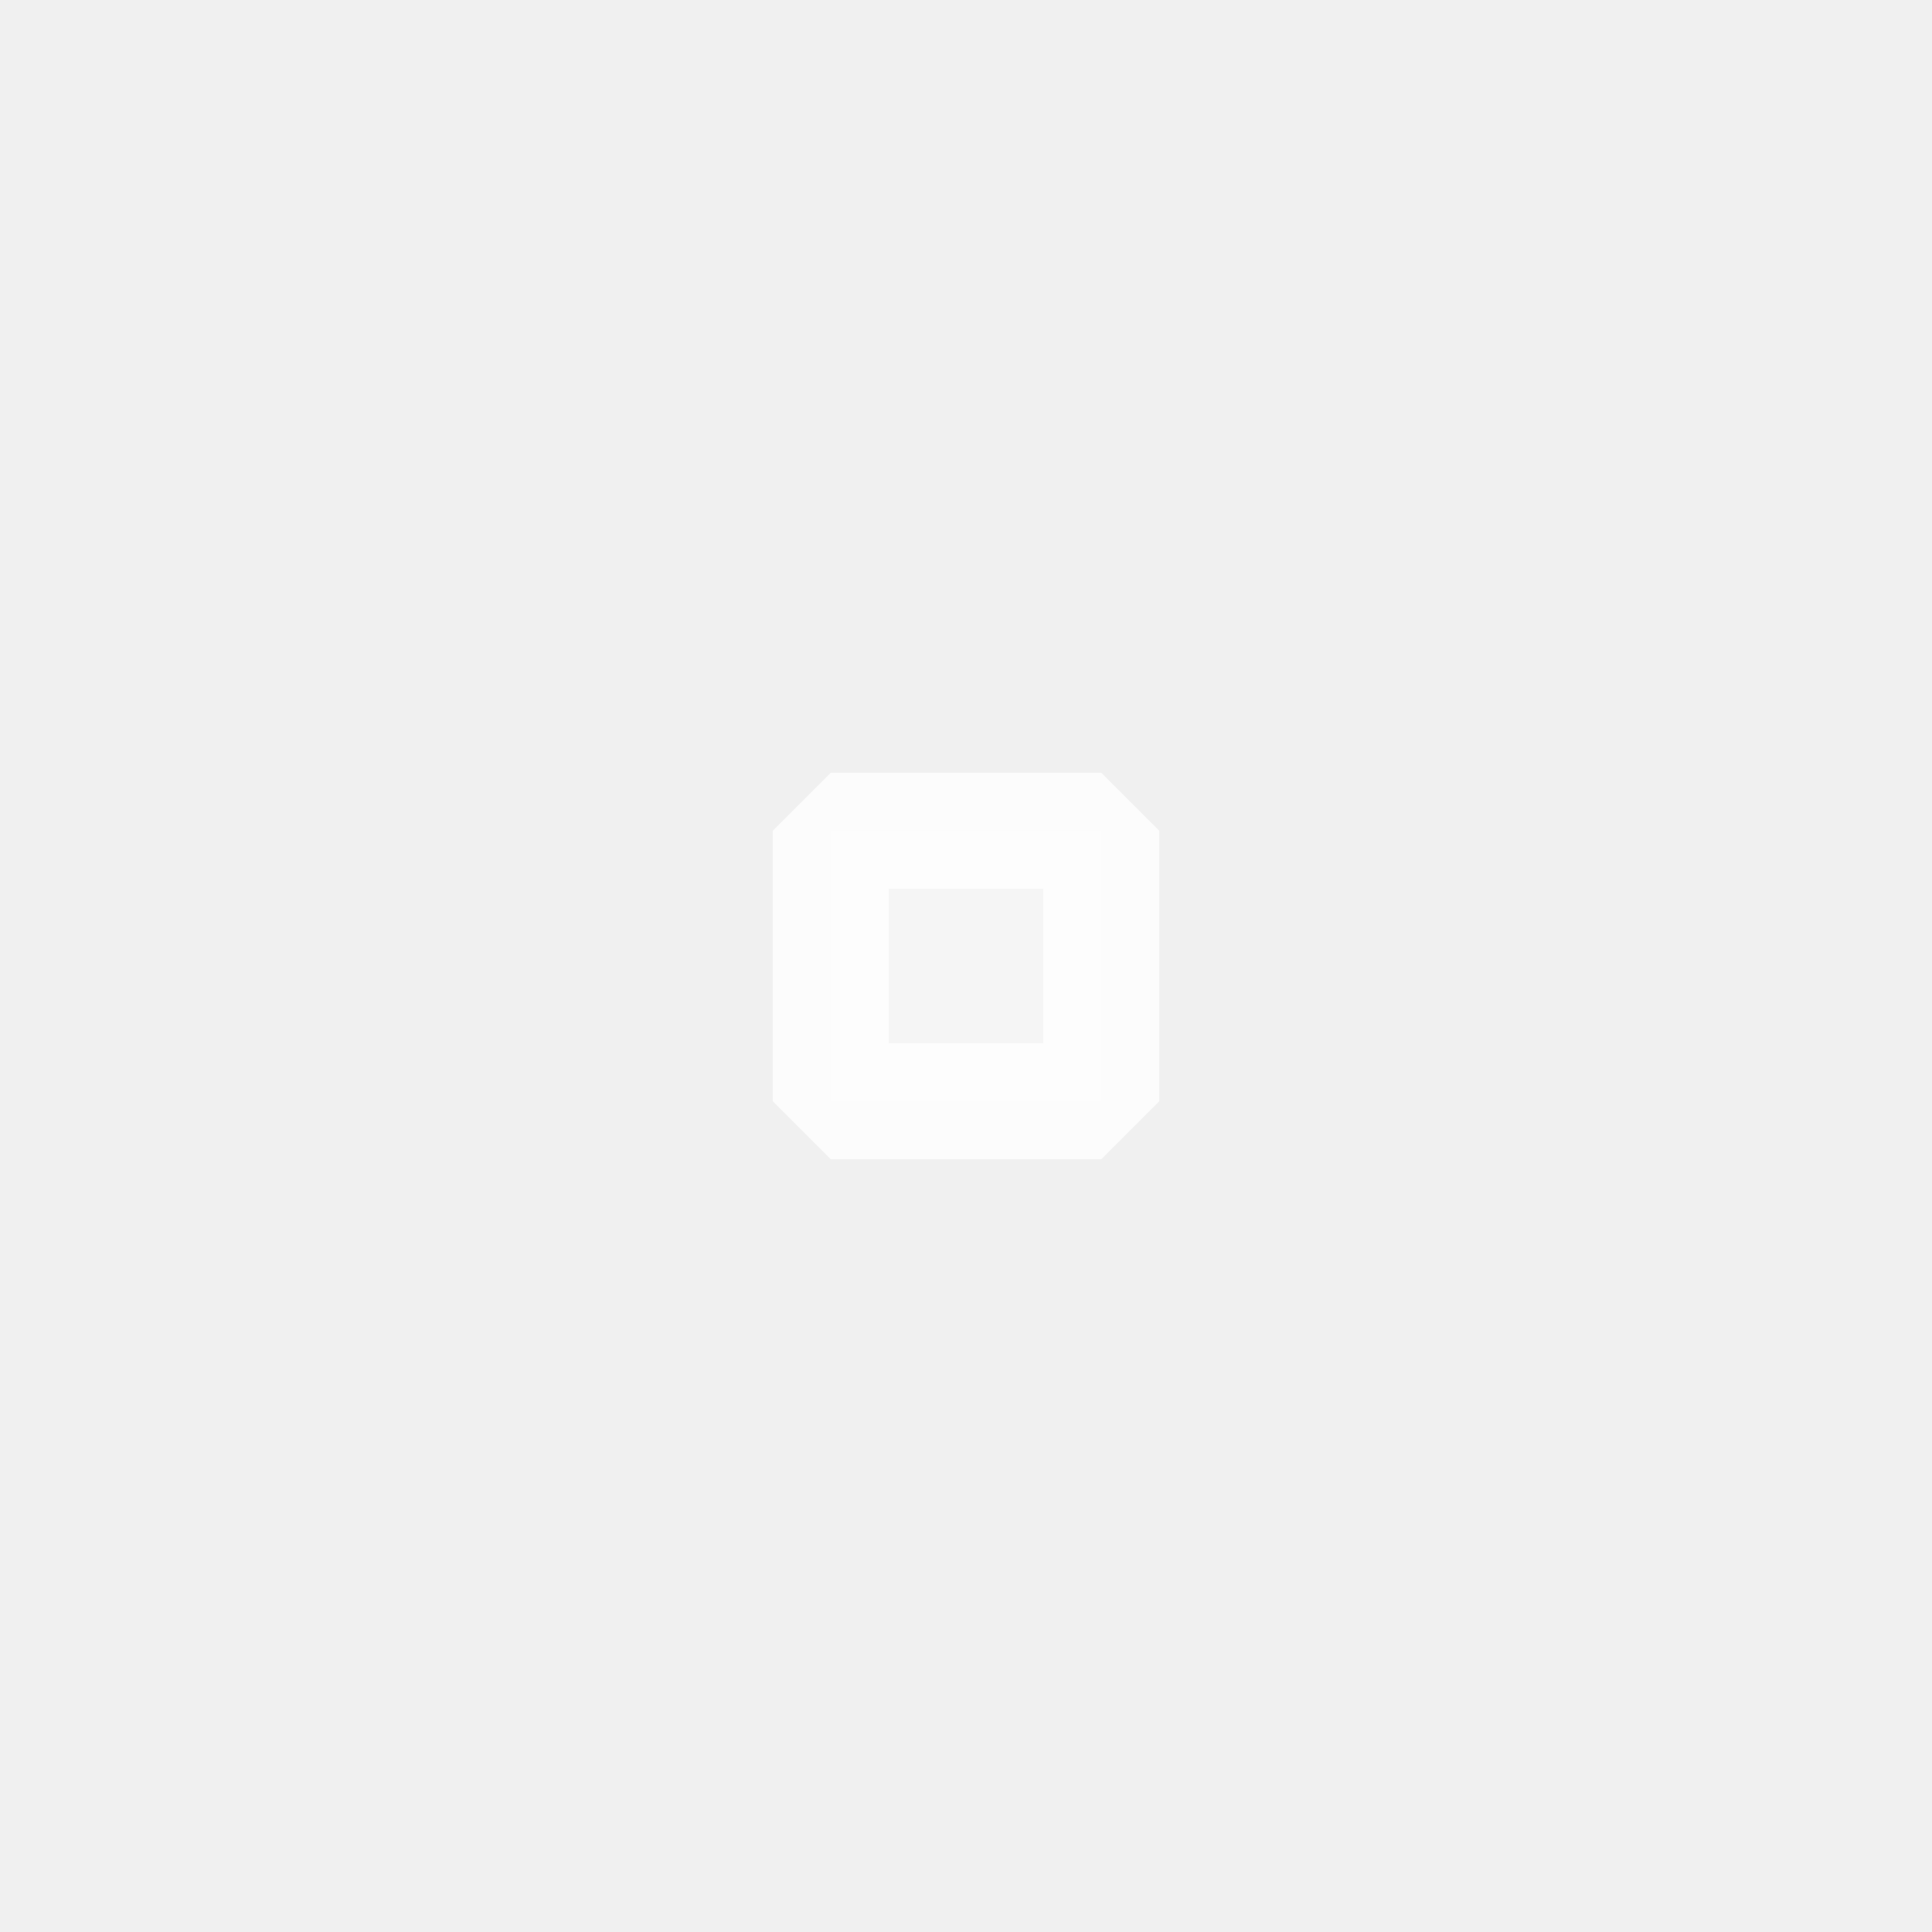
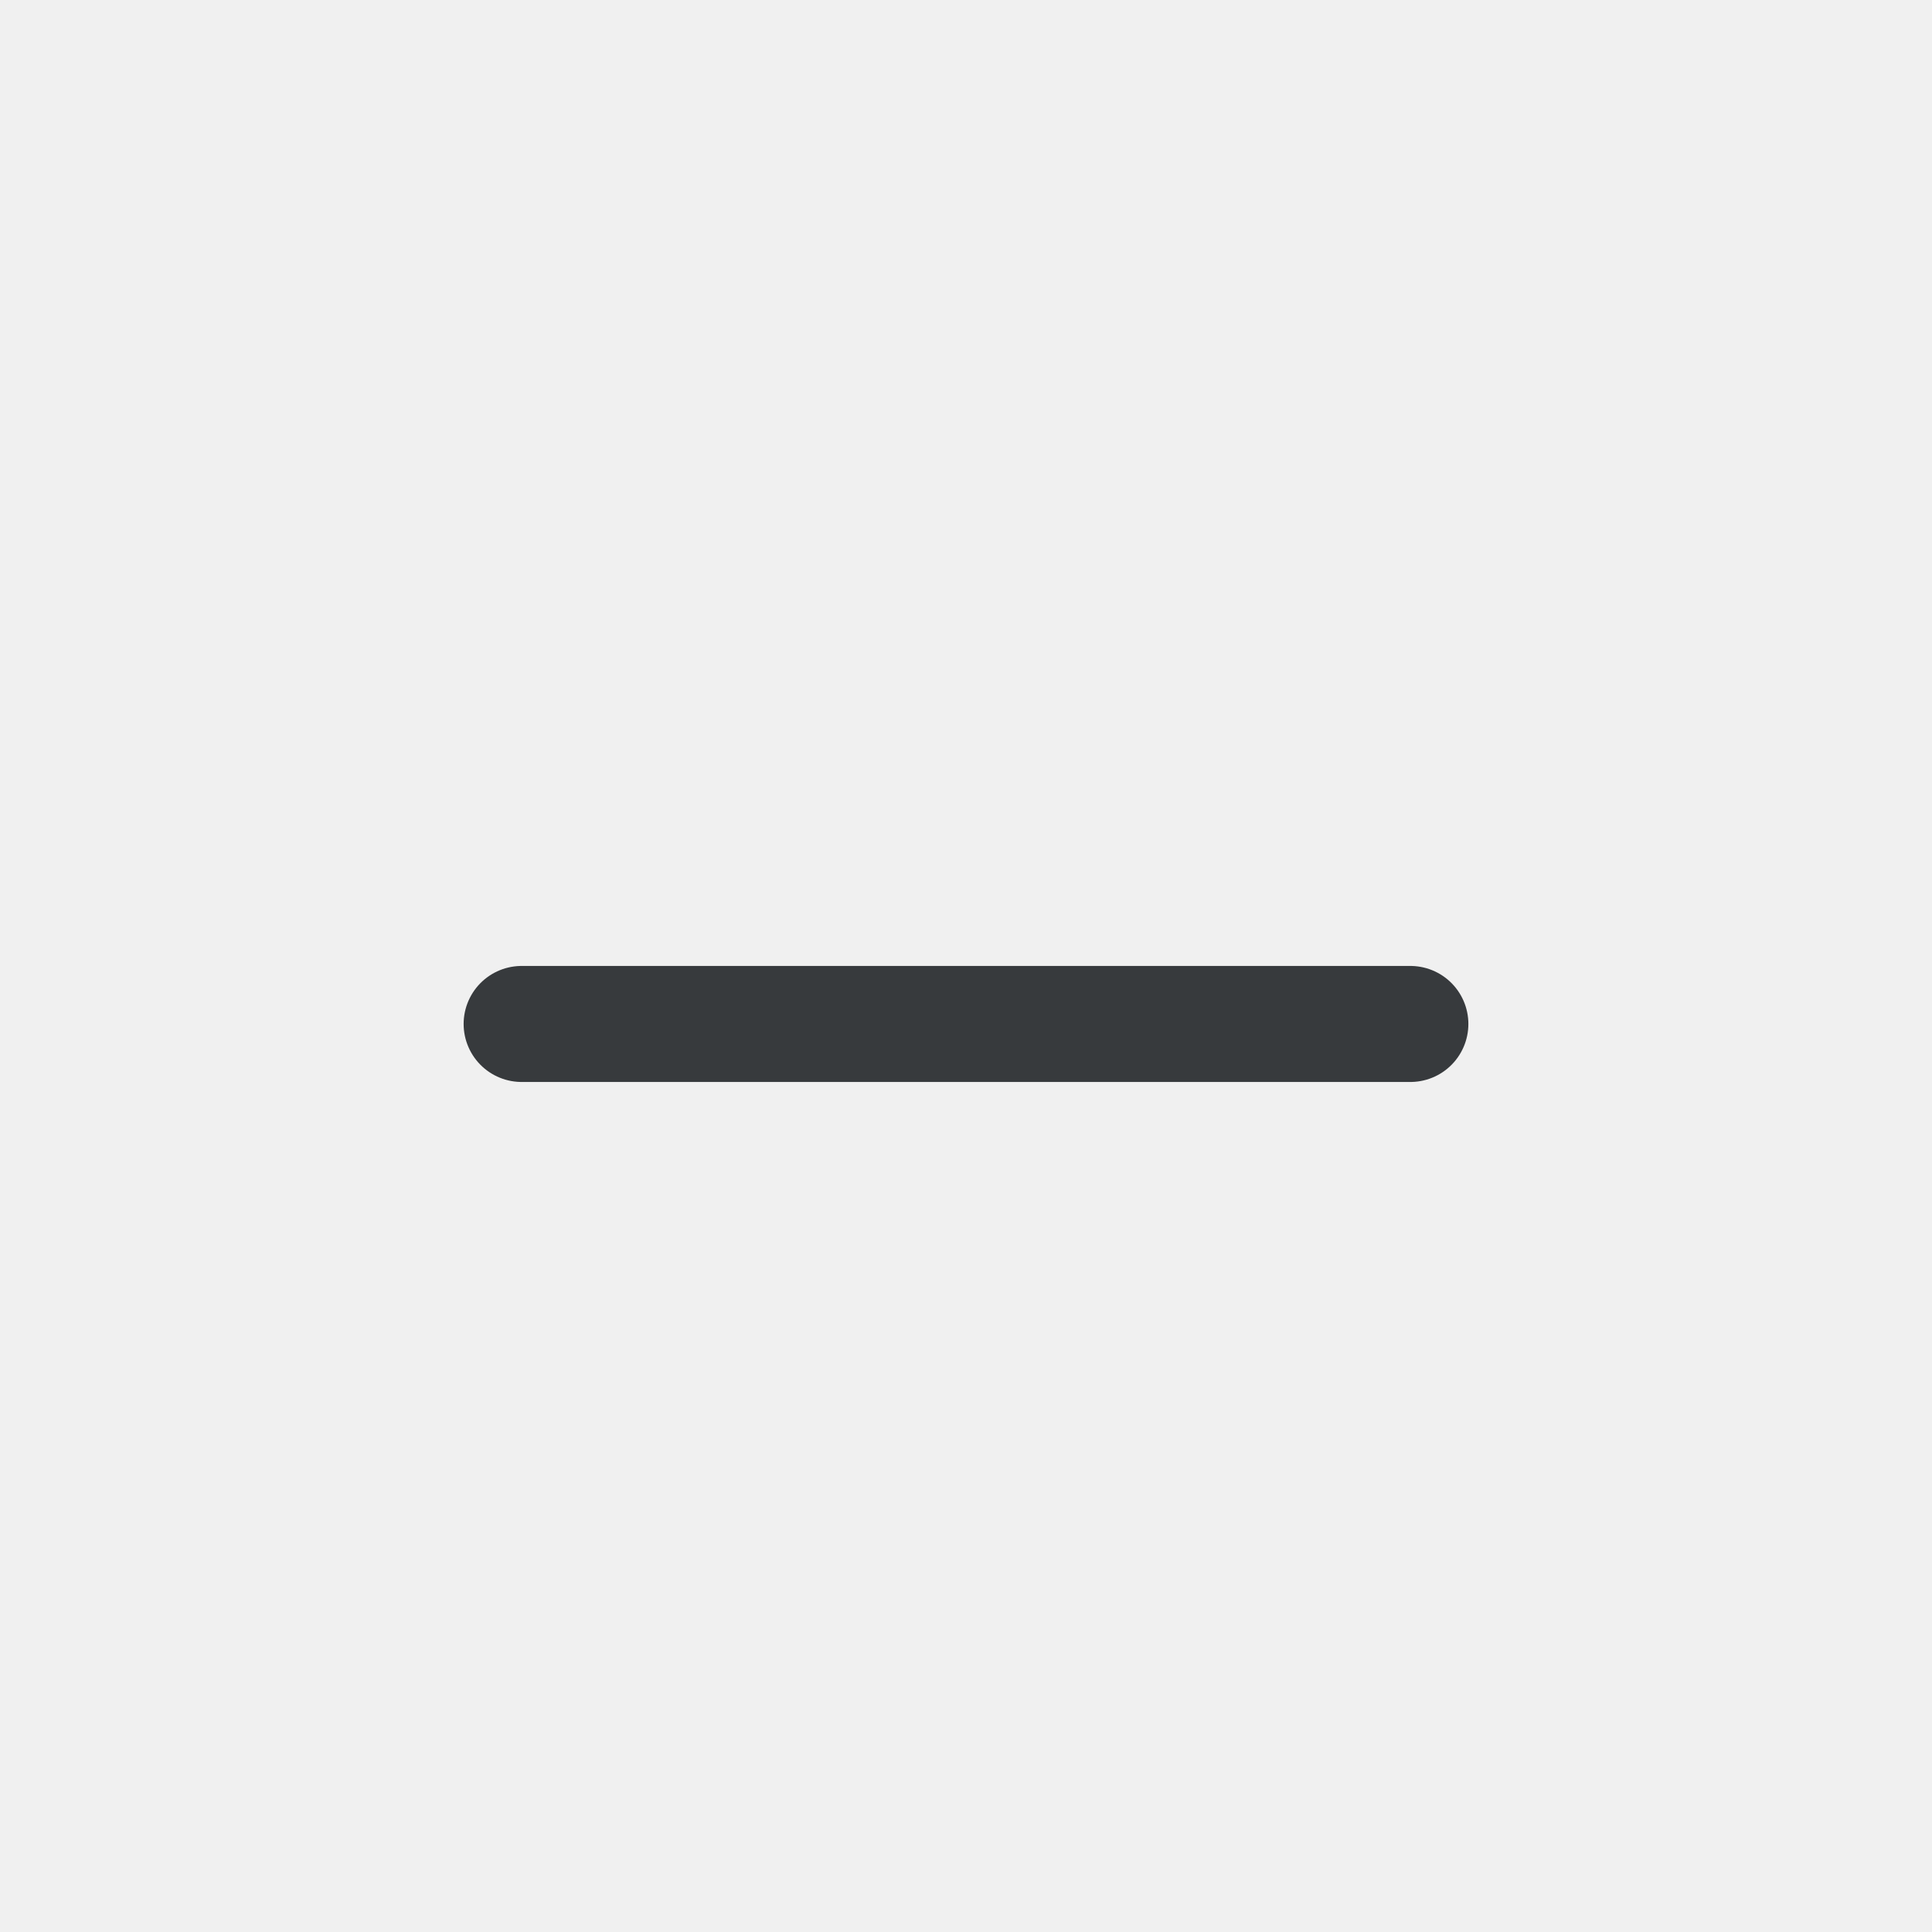
<svg xmlns="http://www.w3.org/2000/svg" viewBox="0 0 50 50" version="1.2" baseProfile="tiny">
  <defs>
</defs>
  <g fill="none" stroke="black" stroke-width="1" fill-rule="evenodd" stroke-linecap="square" stroke-linejoin="bevel">
-     <g fill="none" stroke="#ffffff" stroke-opacity="1" stroke-width="1.001" stroke-linecap="square" stroke-linejoin="bevel" transform="matrix(2.5,0,0,2.5,2.5,2.5)" font-family="Noto Sans" font-size="10" font-weight="400" font-style="normal">
+     <g fill="none" stroke="#232629" stroke-opacity="1" stroke-width="1.001" stroke-linecap="square" stroke-linejoin="bevel" transform="matrix(2.5,0,0,2.5,2.5,2.5)" font-family="Noto Sans" font-size="10" font-weight="400" font-style="normal">
</g>
-     <g fill="none" stroke="#ffffff" stroke-opacity="1" stroke-width="1.001" stroke-linecap="round" stroke-linejoin="miter" stroke-miterlimit="2" transform="matrix(2.5,0,0,2.5,2.5,2.5)" font-family="Noto Sans" font-size="10" font-weight="400" font-style="normal">
- </g>
-     <g fill="none" stroke="#ffffff" stroke-opacity="1" stroke-width="1.001" stroke-linecap="round" stroke-linejoin="miter" stroke-miterlimit="2" transform="matrix(2.5,0,0,2.5,2.5,2.5)" font-family="Noto Sans" font-size="10" font-weight="400" font-style="normal">
- </g>
-     <g fill="#ffffff" fill-opacity="0.35" stroke="#ffffff" stroke-opacity="0.81" stroke-width="1.201" stroke-linecap="round" stroke-linejoin="bevel" transform="matrix(2.5,0,0,2.5,21.5,21.5)" font-family="Noto Sans" font-size="10" font-weight="400" font-style="normal">
-       <rect x="0" y="0" width="2.8" height="2.8" />
+     <g fill="none" stroke="#232629" stroke-opacity="0.9" stroke-width="1.201" stroke-linecap="round" stroke-linejoin="miter" stroke-miterlimit="2" transform="matrix(2.5,0,0,2.5,2.5,2.5)" font-family="Noto Sans" font-size="10" font-weight="400" font-style="normal">
+       <polyline fill="none" vector-effect="none" points="4.4,9.6 13.6,9.6 " />
    </g>
-     <g fill="none" stroke="#ffffff" stroke-opacity="1" stroke-width="1.001" stroke-linecap="square" stroke-linejoin="bevel" transform="matrix(2.5,0,0,2.5,2.5,2.5)" font-family="Noto Sans" font-size="10" font-weight="400" font-style="normal">
+     <g fill="none" stroke="#232629" stroke-opacity="1" stroke-width="1.001" stroke-linecap="square" stroke-linejoin="bevel" transform="matrix(2.5,0,0,2.5,2.5,2.5)" font-family="Noto Sans" font-size="10" font-weight="400" font-style="normal">
</g>
    <g fill="none" stroke="#000000" stroke-opacity="1" stroke-width="1" stroke-linecap="square" stroke-linejoin="bevel" transform="matrix(1,0,0,1,0,0)" font-family="Noto Sans" font-size="10" font-weight="400" font-style="normal">
</g>
  </g>
</svg>
